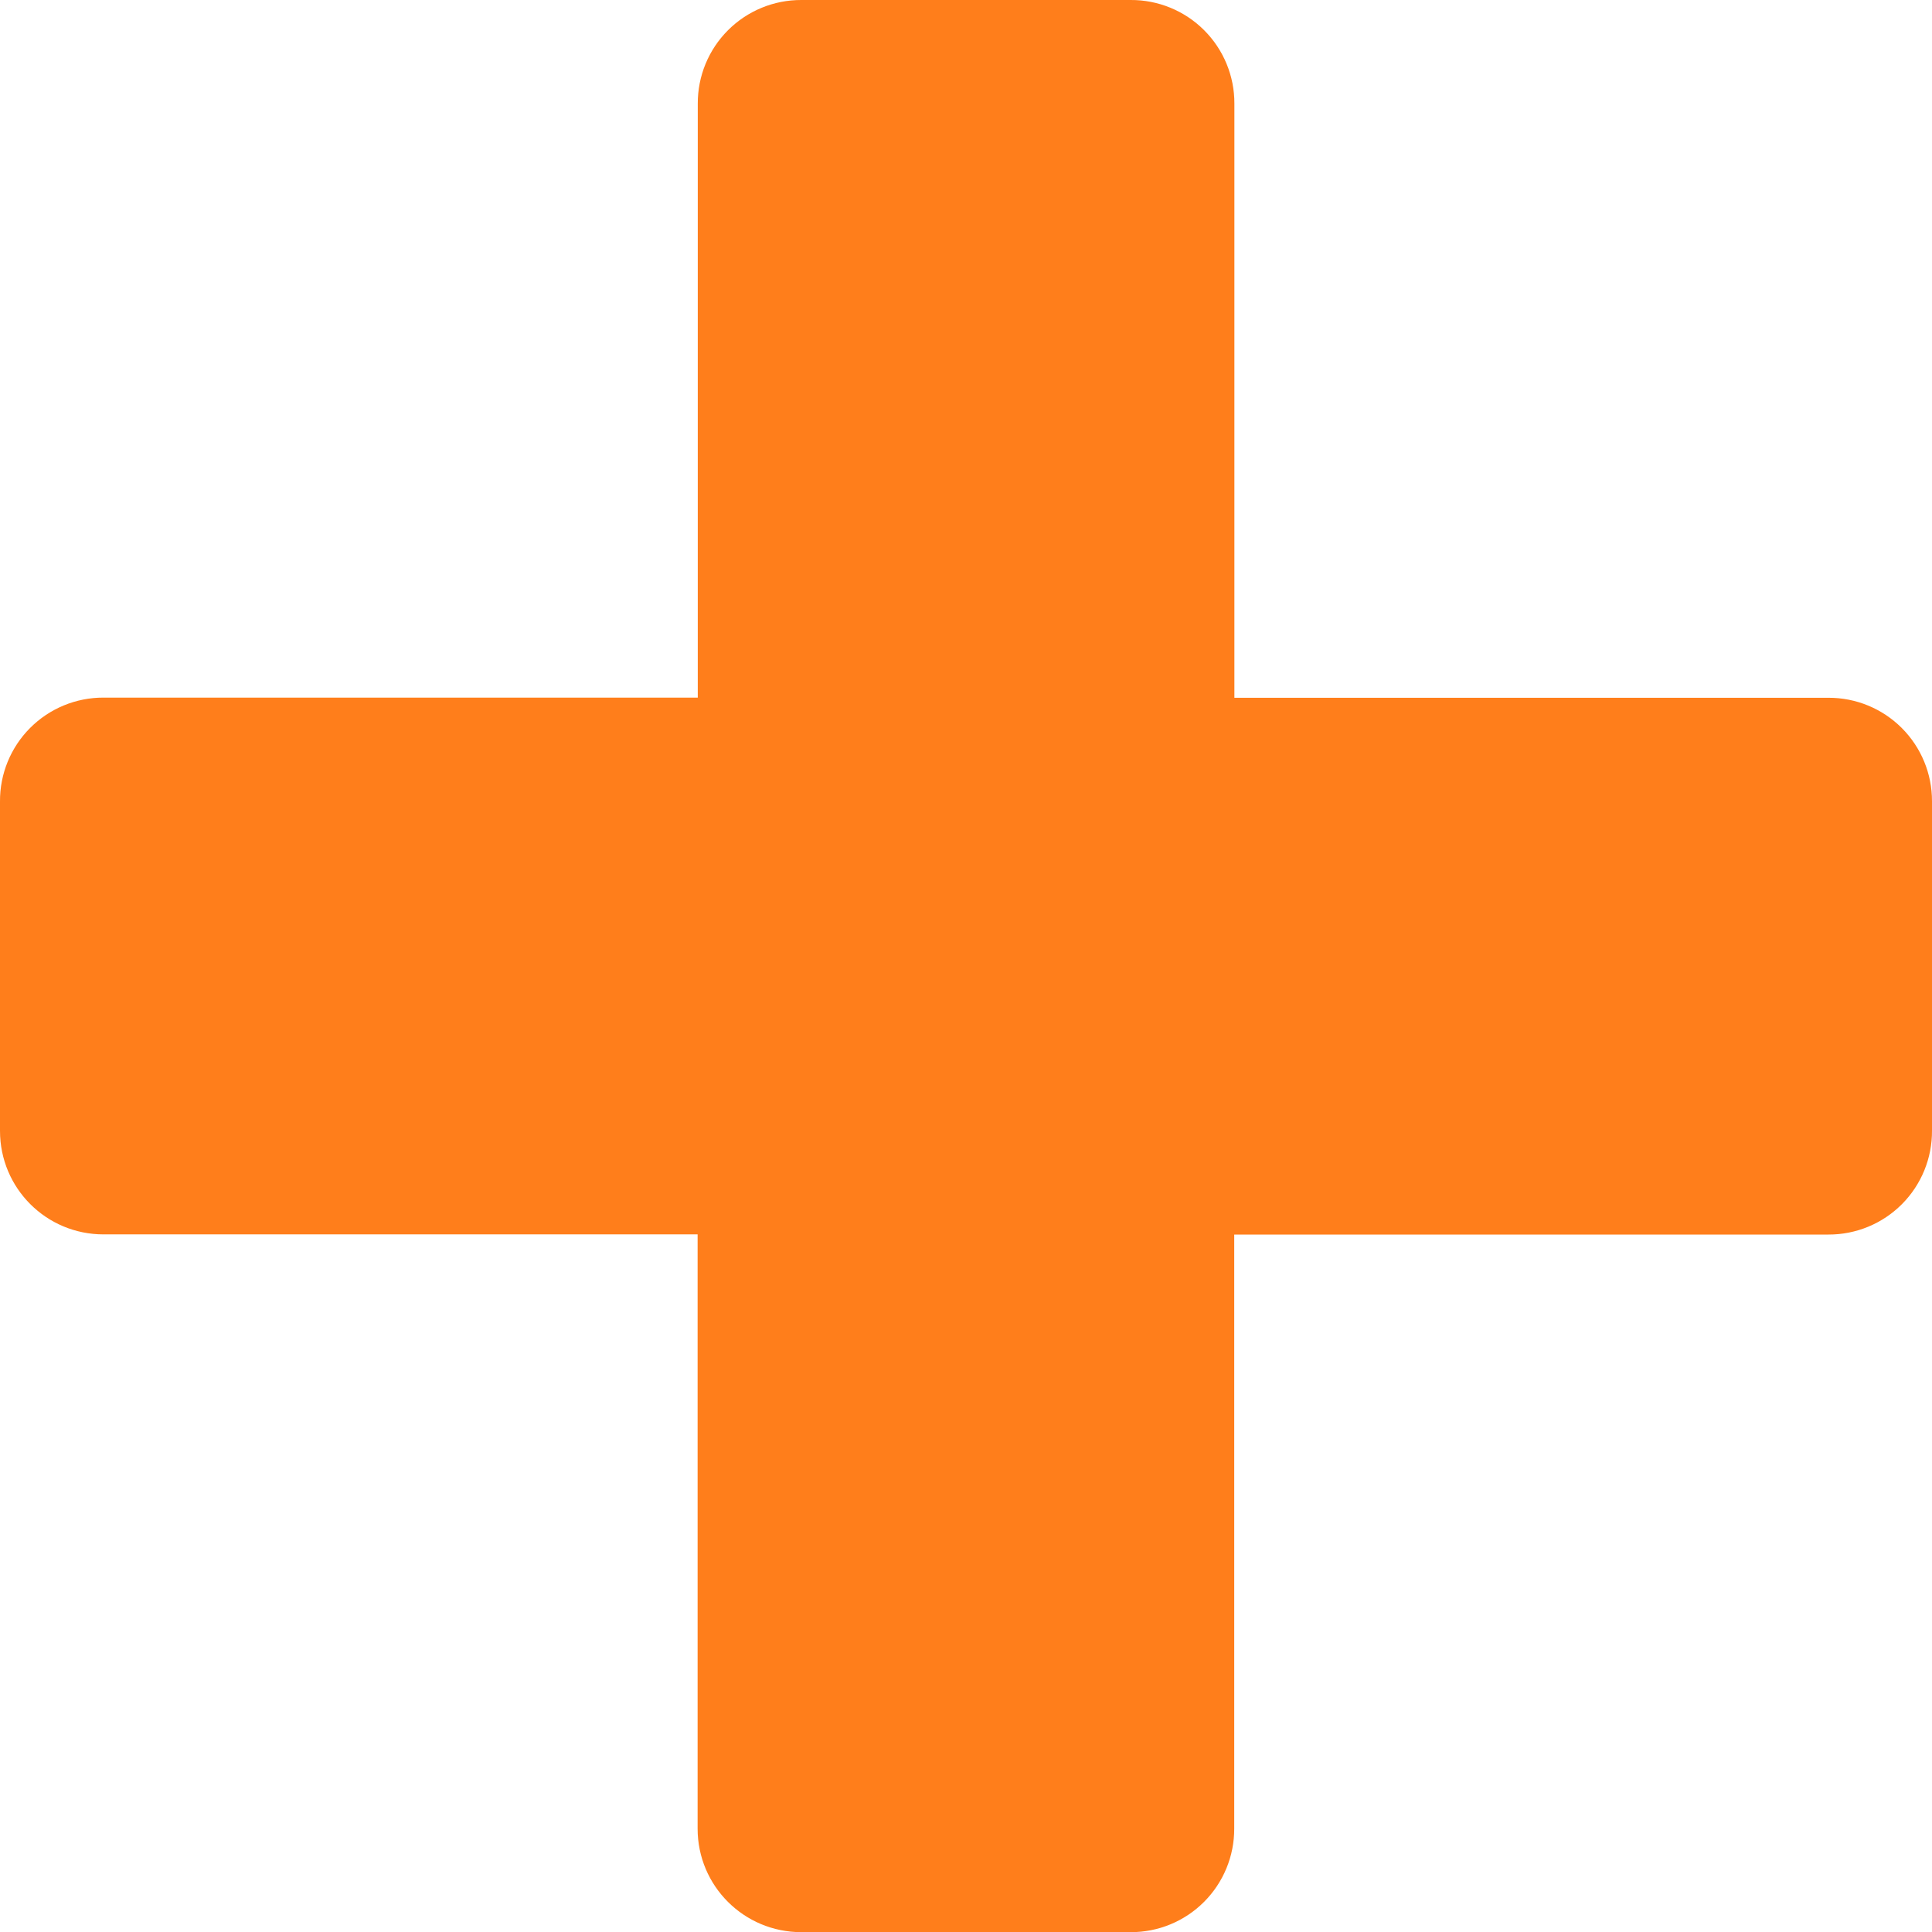
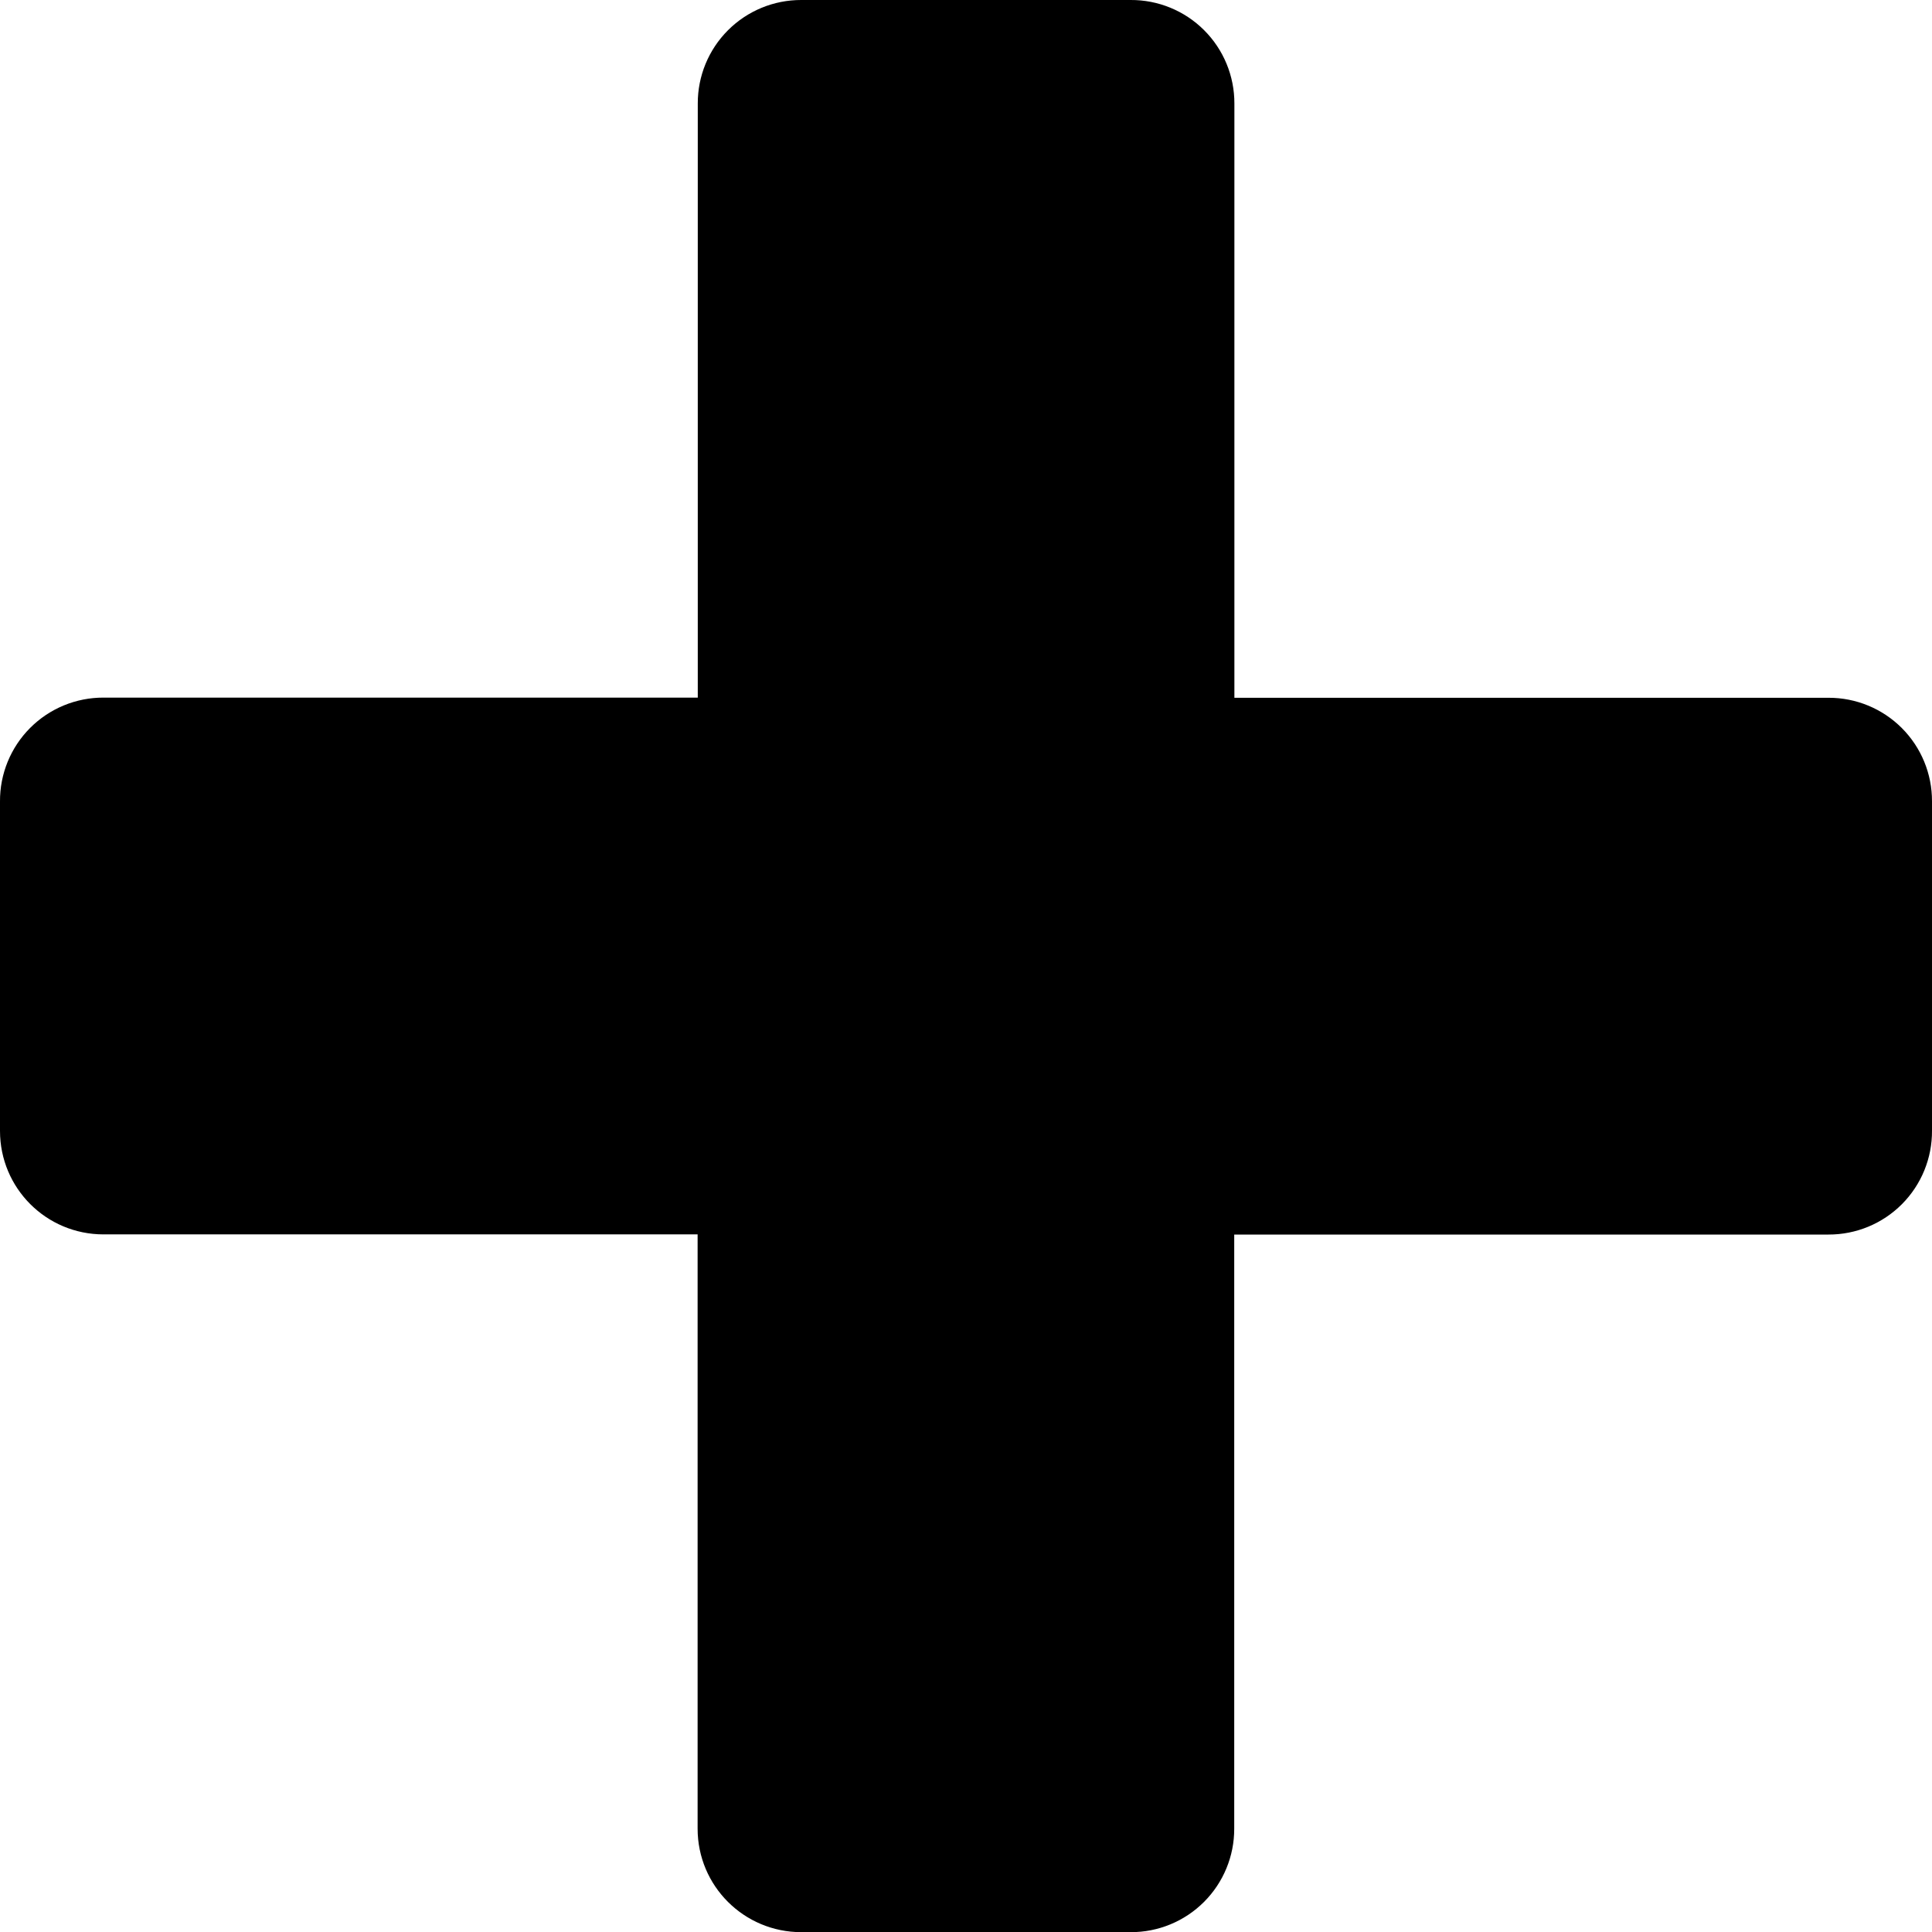
<svg xmlns="http://www.w3.org/2000/svg" xmlns:xlink="http://www.w3.org/1999/xlink" width="12" height="12">
  <defs>
    <path d="M12 7.023V4.977a.641.641 0 0 0-.643-.643h-3.69V.643A.641.641 0 0 0 7.022 0H4.977a.641.641 0 0 0-.643.643v3.69H.643A.641.641 0 0 0 0 4.978v2.046c0 .356.287.643.643.643h3.69v3.691c0 .356.288.643.644.643h2.046a.641.641 0 0 0 .643-.643v-3.69h3.691A.641.641 0 0 0 12 7.022Z" id="b" />
  </defs>
-   <use fill="#FF7E1B" fill-rule="nonzero" xlink:href="#b" />
+   <use fill="current" fill-rule="nonzero" xlink:href="#b" />
</svg>
